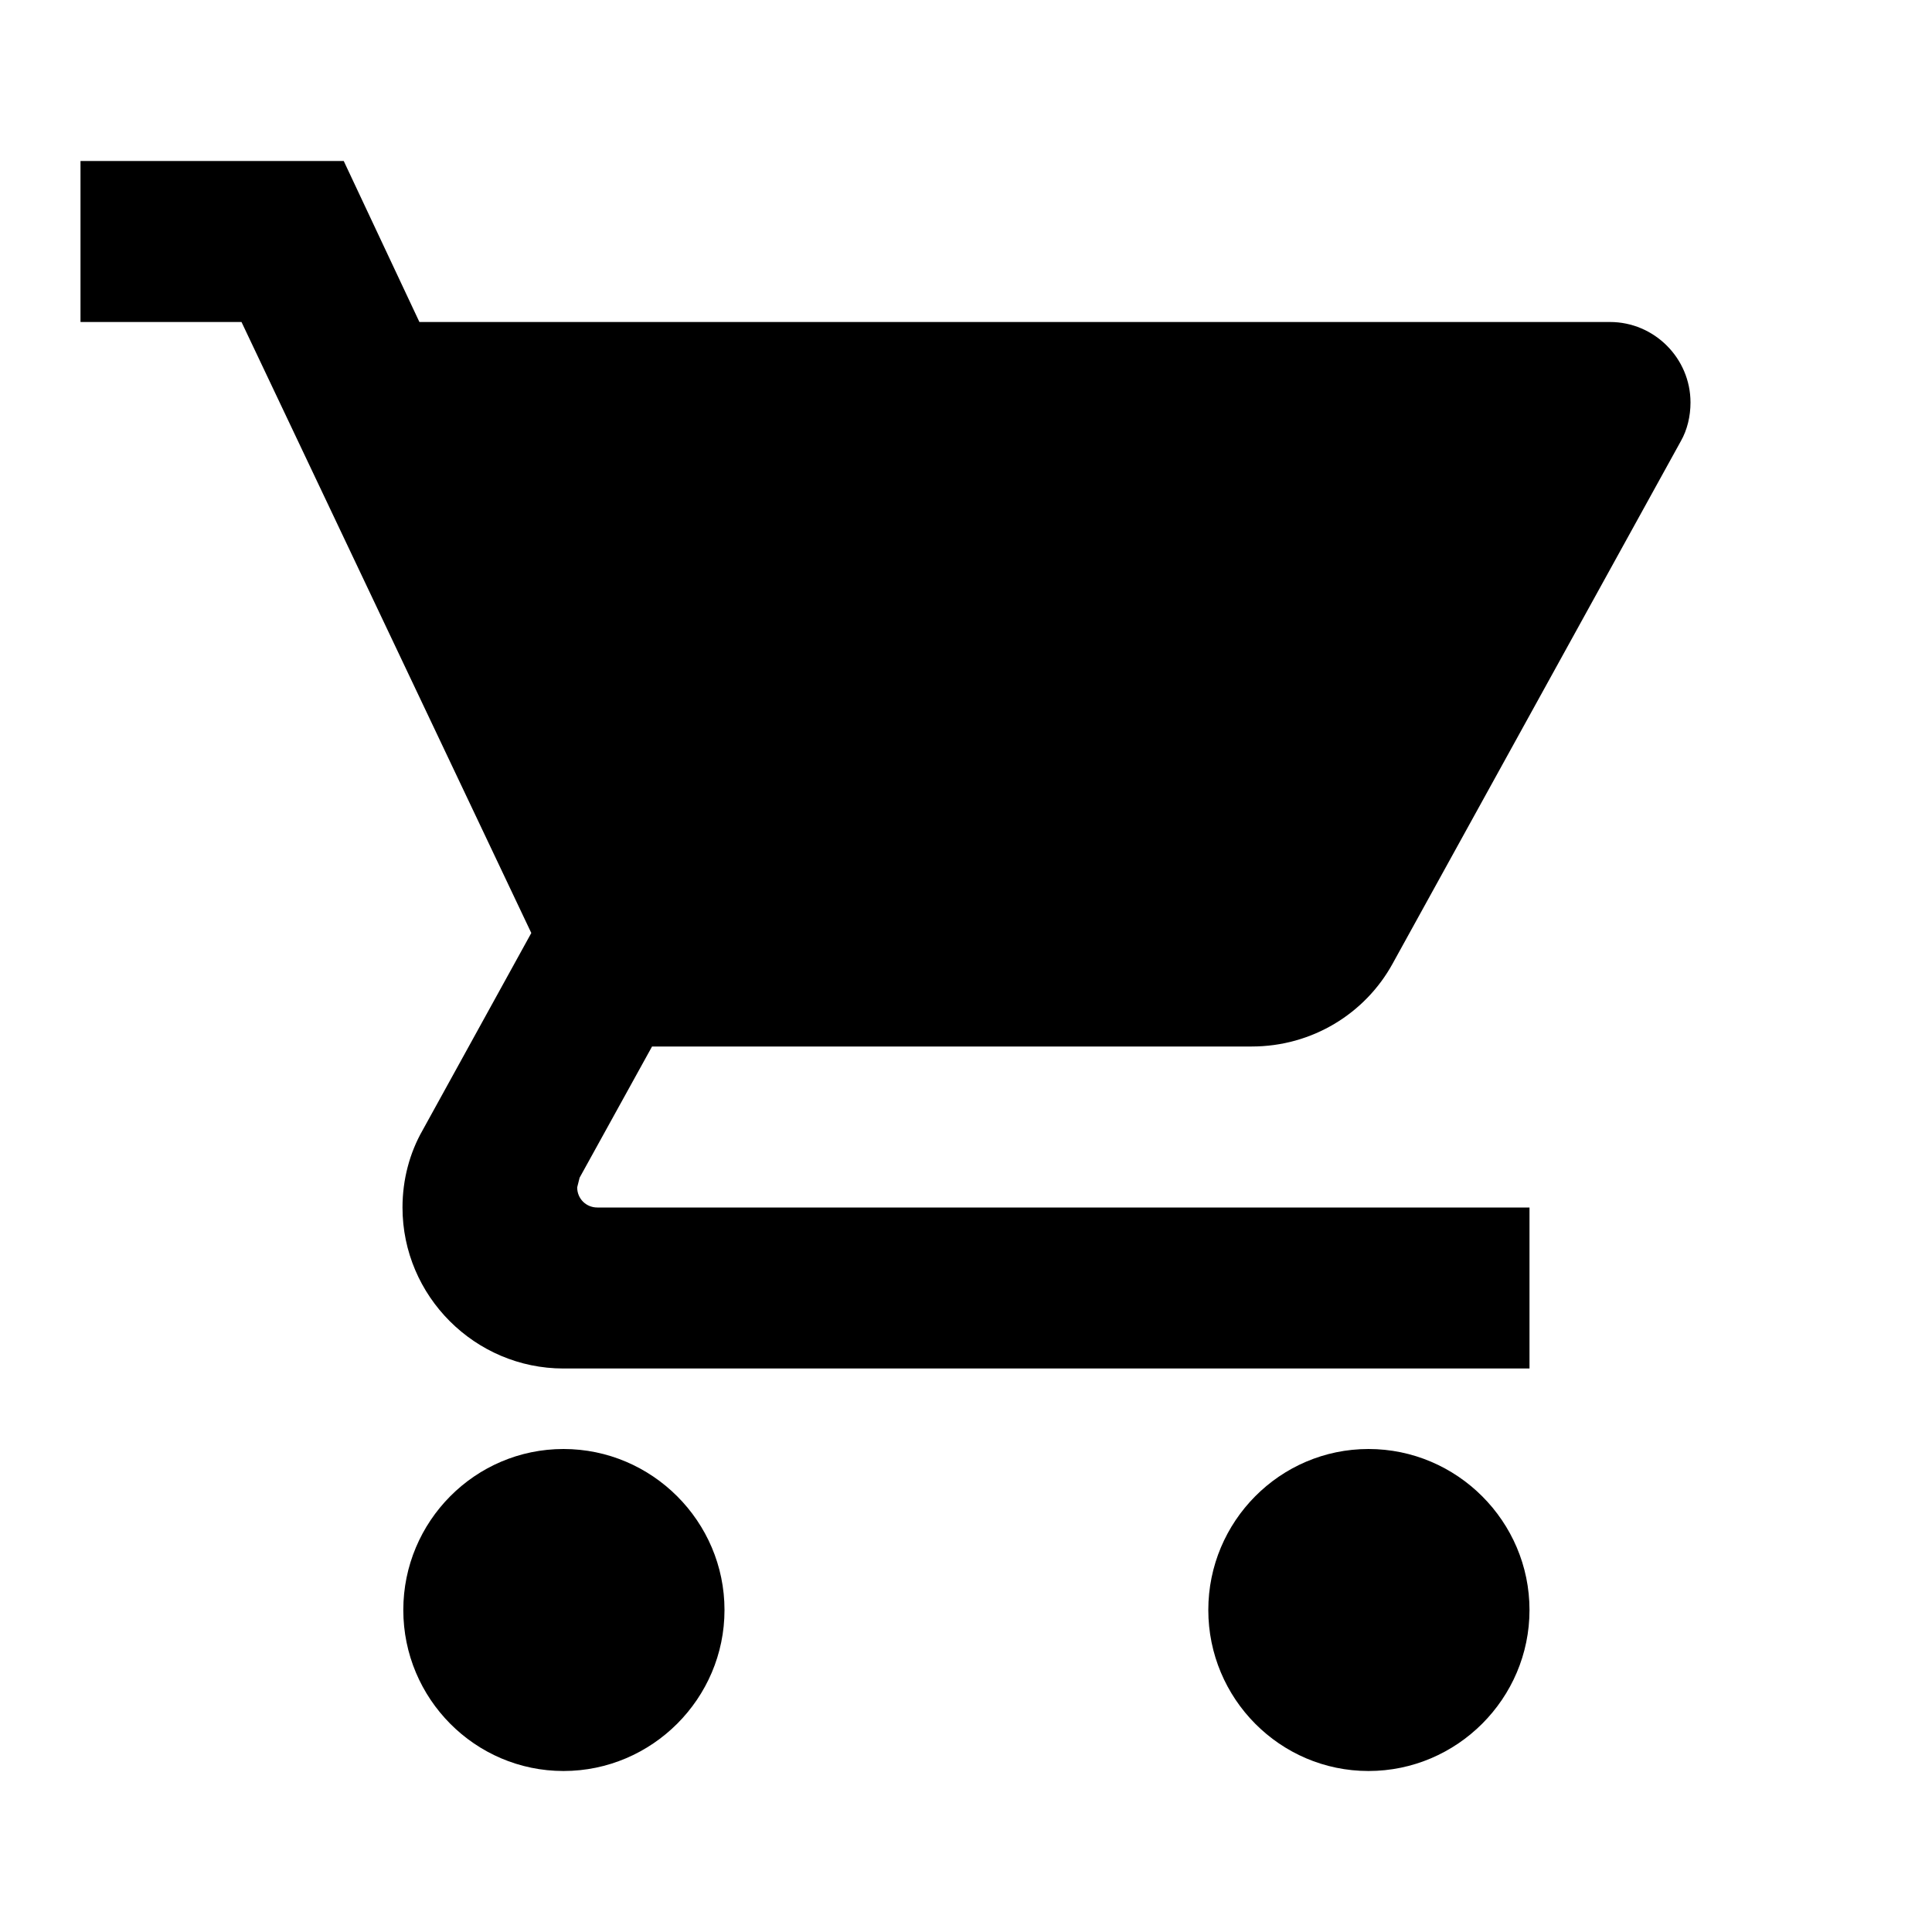
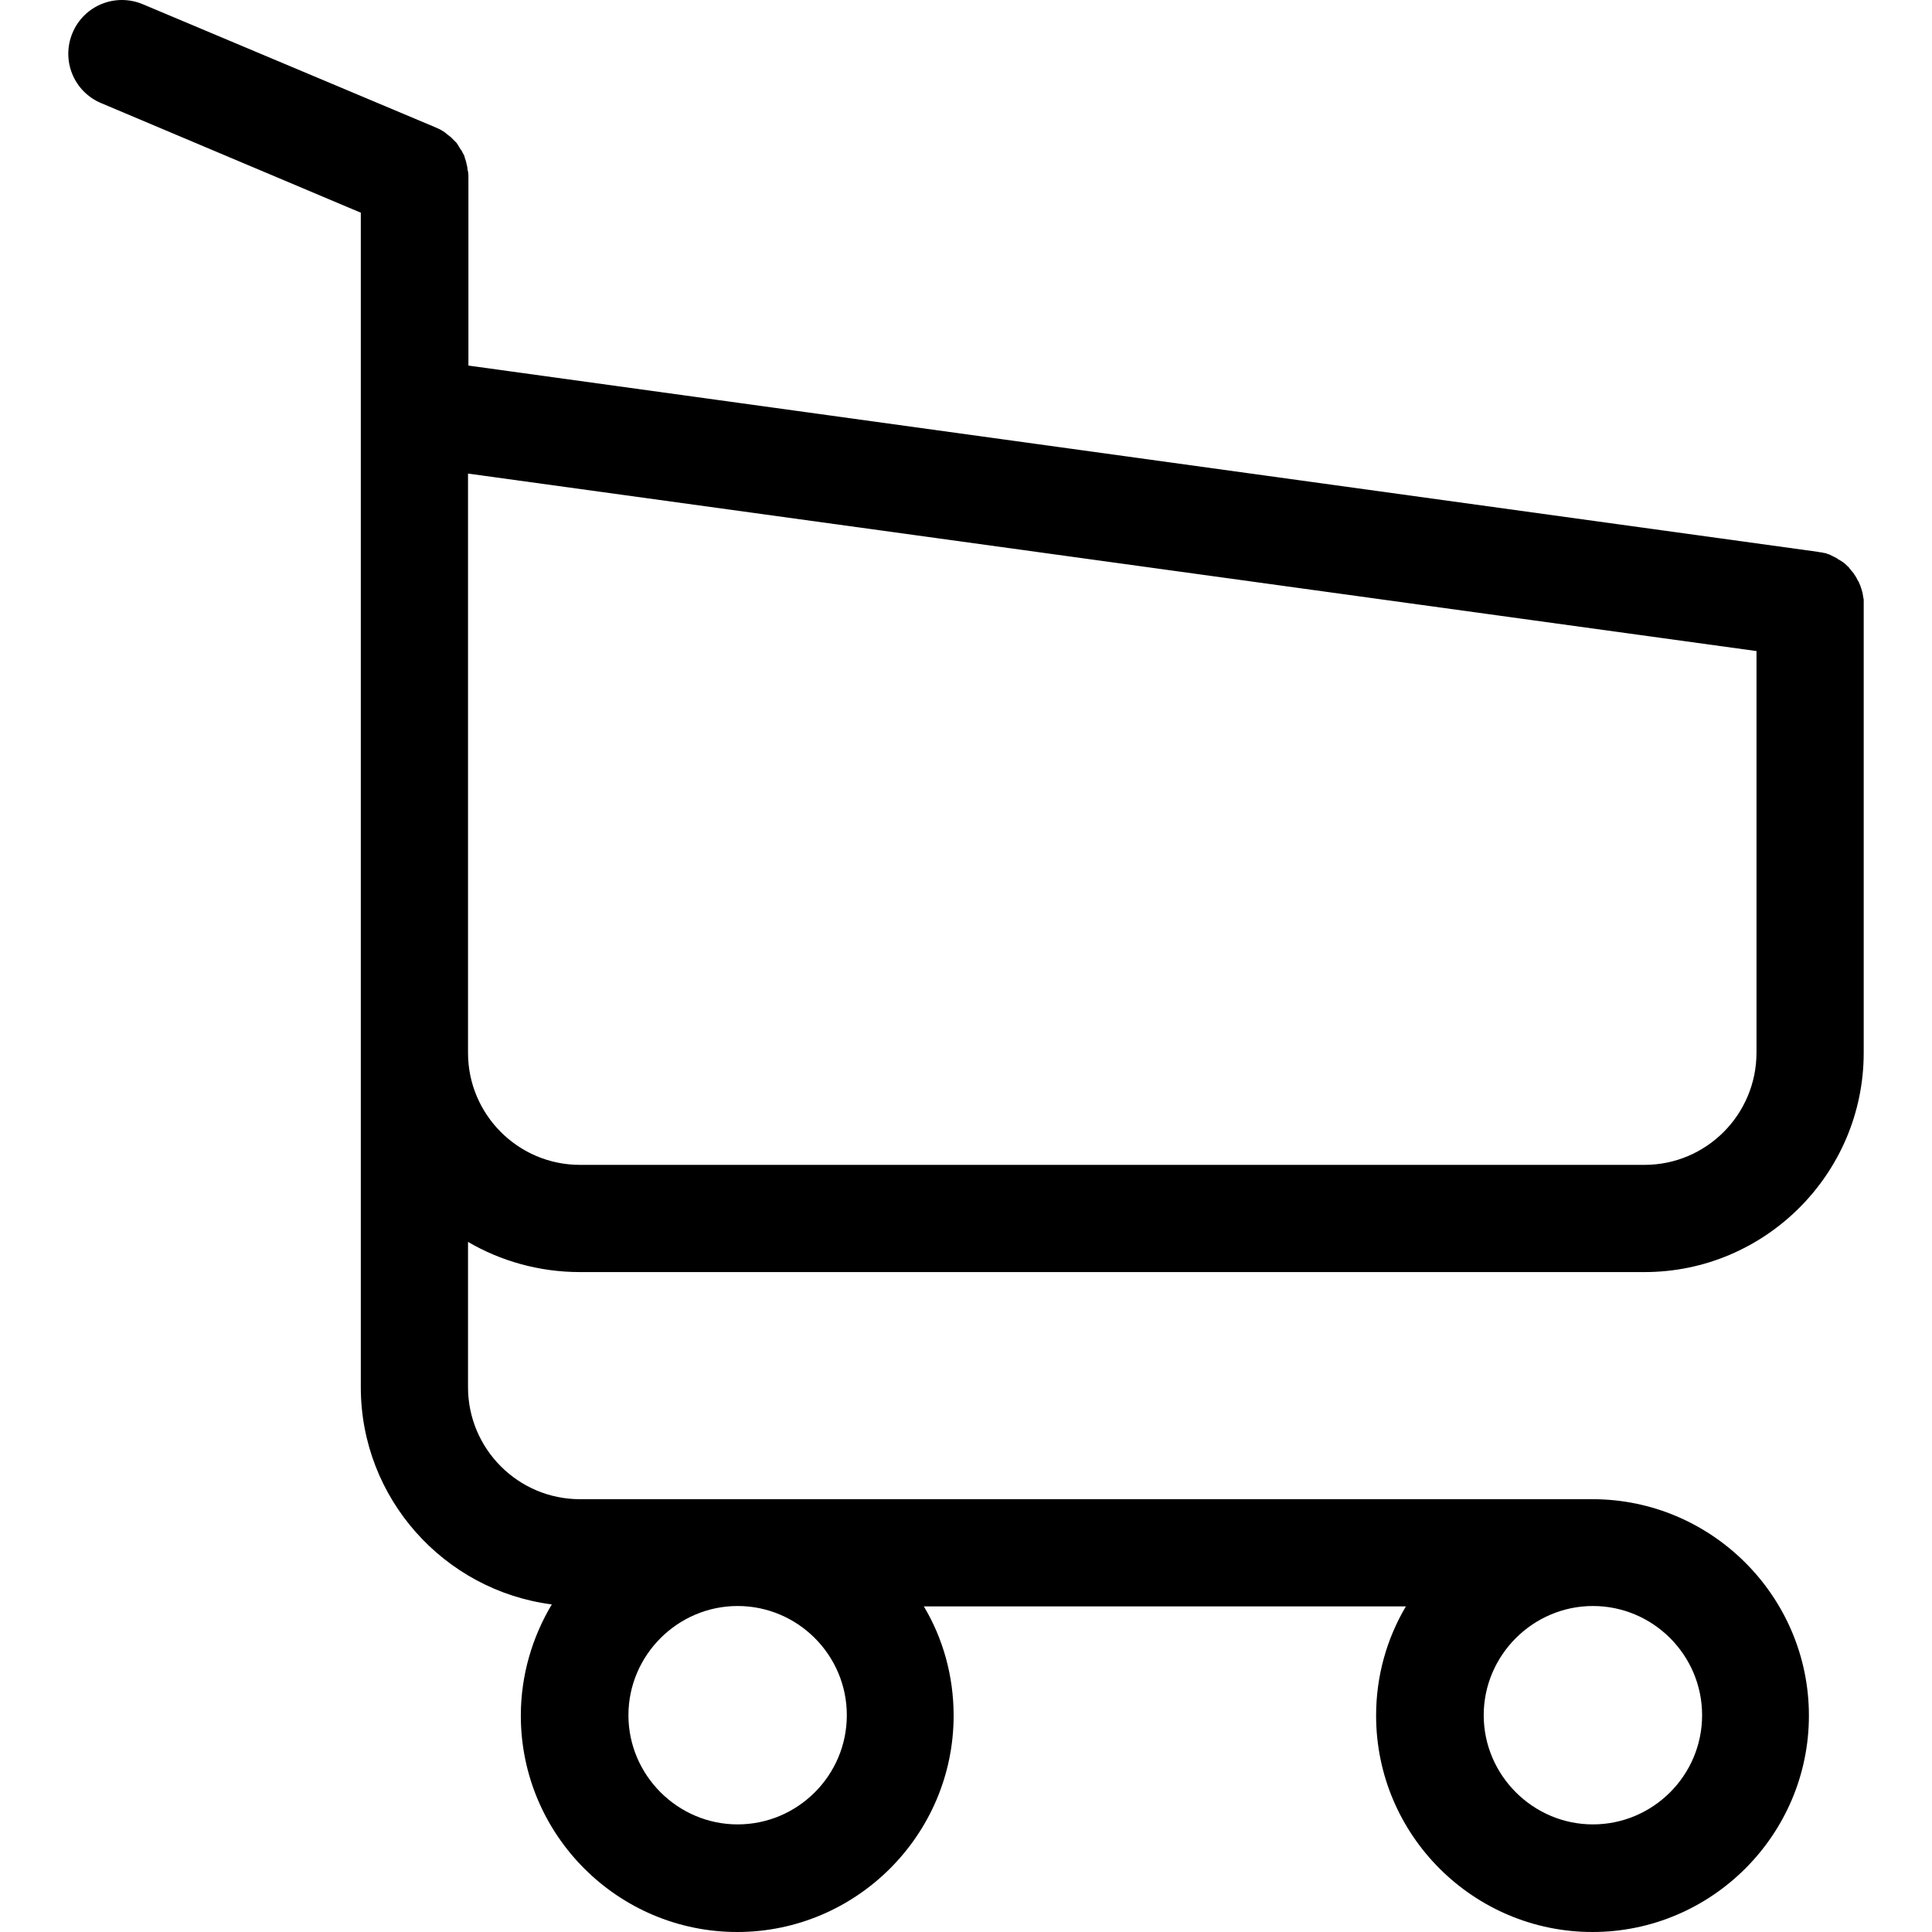
- <svg xmlns="http://www.w3.org/2000/svg" width="24" height="24" viewBox="0 0 24 24">
-   <g transform="rotate(0, 12, 12) translate(0, 0) scale(1, 1)">
-     <path fill="current" d="M7 18c-1.1 0-1.99.9-1.99 2S5.9 22 7 22s2-.9 2-2-.9-2-2-2zM1 2v2h2l3.6 7.59-1.35 2.45c-.16.28-.25.61-.25.96 0 1.1.9 2 2 2h12v-2H7.42c-.14 0-.25-.11-.25-.25l.03-.12.9-1.63h7.45c.75 0 1.41-.41 1.75-1.03l3.58-6.49c.08-.14.12-.31.12-.48 0-.55-.45-1-1-1H5.21l-.94-2H1zm16 16c-1.1 0-1.99.9-1.99 2s.89 2 1.99 2 2-.9 2-2-.9-2-2-2z" />
+ <svg xmlns="http://www.w3.org/2000/svg" version="1.1" id="Capa_1" x="0px" y="0px" viewBox="0 0 486.569 486.569" style="enable-background:new 0 0 486.569 486.569;" xml:space="preserve">
+   <g>
+     <path d="M146.069,320.369h268.1c30.4,0,55.2-24.8,55.2-55.2v-112.8c0-0.1,0-0.3,0-0.4c0-0.3,0-0.5,0-0.8c0-0.2,0-0.4-0.1-0.6   c0-0.2-0.1-0.5-0.1-0.7s-0.1-0.4-0.1-0.6c-0.1-0.2-0.1-0.4-0.2-0.7c-0.1-0.2-0.1-0.4-0.2-0.6c-0.1-0.2-0.1-0.4-0.2-0.6   c-0.1-0.2-0.2-0.4-0.3-0.7c-0.1-0.2-0.2-0.4-0.3-0.5c-0.1-0.2-0.2-0.4-0.3-0.6c-0.1-0.2-0.2-0.3-0.3-0.5c-0.1-0.2-0.3-0.4-0.4-0.6   c-0.1-0.2-0.2-0.3-0.4-0.5c-0.1-0.2-0.3-0.3-0.4-0.5s-0.3-0.3-0.4-0.5s-0.3-0.3-0.4-0.4c-0.2-0.2-0.3-0.3-0.5-0.5   c-0.2-0.1-0.3-0.3-0.5-0.4c-0.2-0.1-0.4-0.3-0.6-0.4c-0.2-0.1-0.3-0.2-0.5-0.3s-0.4-0.2-0.6-0.4c-0.2-0.1-0.4-0.2-0.6-0.3   s-0.4-0.2-0.6-0.3s-0.4-0.2-0.6-0.3s-0.4-0.1-0.6-0.2c-0.2-0.1-0.5-0.2-0.7-0.2s-0.4-0.1-0.5-0.1c-0.3-0.1-0.5-0.1-0.8-0.1   c-0.1,0-0.2-0.1-0.4-0.1l-339.8-46.9v-47.4c0-0.5,0-1-0.1-1.4c0-0.1,0-0.2-0.1-0.4c0-0.3-0.1-0.6-0.1-0.9c-0.1-0.3-0.1-0.5-0.2-0.8   c0-0.2-0.1-0.3-0.1-0.5c-0.1-0.3-0.2-0.6-0.3-0.9c0-0.1-0.1-0.3-0.1-0.4c-0.1-0.3-0.2-0.5-0.4-0.8c-0.1-0.1-0.1-0.3-0.2-0.4   c-0.1-0.2-0.2-0.4-0.4-0.6c-0.1-0.2-0.2-0.3-0.3-0.5s-0.2-0.3-0.3-0.5s-0.3-0.4-0.4-0.6c-0.1-0.1-0.2-0.2-0.3-0.3   c-0.2-0.2-0.4-0.4-0.6-0.6c-0.1-0.1-0.2-0.2-0.3-0.3c-0.2-0.2-0.4-0.4-0.7-0.6c-0.1-0.1-0.3-0.2-0.4-0.3c-0.2-0.2-0.4-0.3-0.6-0.5   c-0.3-0.2-0.6-0.4-0.8-0.5c-0.1-0.1-0.2-0.1-0.3-0.2c-0.4-0.2-0.9-0.4-1.3-0.6l-73.7-31c-6.9-2.9-14.8,0.3-17.7,7.2   s0.3,14.8,7.2,17.7l65.4,27.6v61.2v9.7v74.4v66.5v84c0,28,21,51.2,48.1,54.7c-4.9,8.2-7.8,17.8-7.8,28c0,30.1,24.5,54.5,54.5,54.5   s54.5-24.5,54.5-54.5c0-10-2.7-19.5-7.5-27.5h121.4c-4.8,8.1-7.5,17.5-7.5,27.5c0,30.1,24.5,54.5,54.5,54.5s54.5-24.5,54.5-54.5   s-24.5-54.5-54.5-54.5h-255c-15.6,0-28.2-12.7-28.2-28.2v-36.6C126.069,317.569,135.769,320.369,146.069,320.369z M213.269,431.969   c0,15.2-12.4,27.5-27.5,27.5s-27.5-12.4-27.5-27.5s12.4-27.5,27.5-27.5S213.269,416.769,213.269,431.969z M428.669,431.969   c0,15.2-12.4,27.5-27.5,27.5s-27.5-12.4-27.5-27.5s12.4-27.5,27.5-27.5S428.669,416.769,428.669,431.969z M414.169,293.369h-268.1   c-15.6,0-28.2-12.7-28.2-28.2v-66.5v-74.4v-5l324.5,44.7v101.1C442.369,280.769,429.669,293.369,414.169,293.369z" />
  </g>
+   <g>
+ </g>
+   <g>
+ </g>
+   <g>
+ </g>
+   <g>
+ </g>
+   <g>
+ </g>
+   <g>
+ </g>
+   <g>
+ </g>
+   <g>
+ </g>
+   <g>
+ </g>
+   <g>
+ </g>
+   <g>
+ </g>
+   <g>
+ </g>
+   <g>
+ </g>
+   <g>
+ </g>
+   <g>
+ </g>
</svg>
